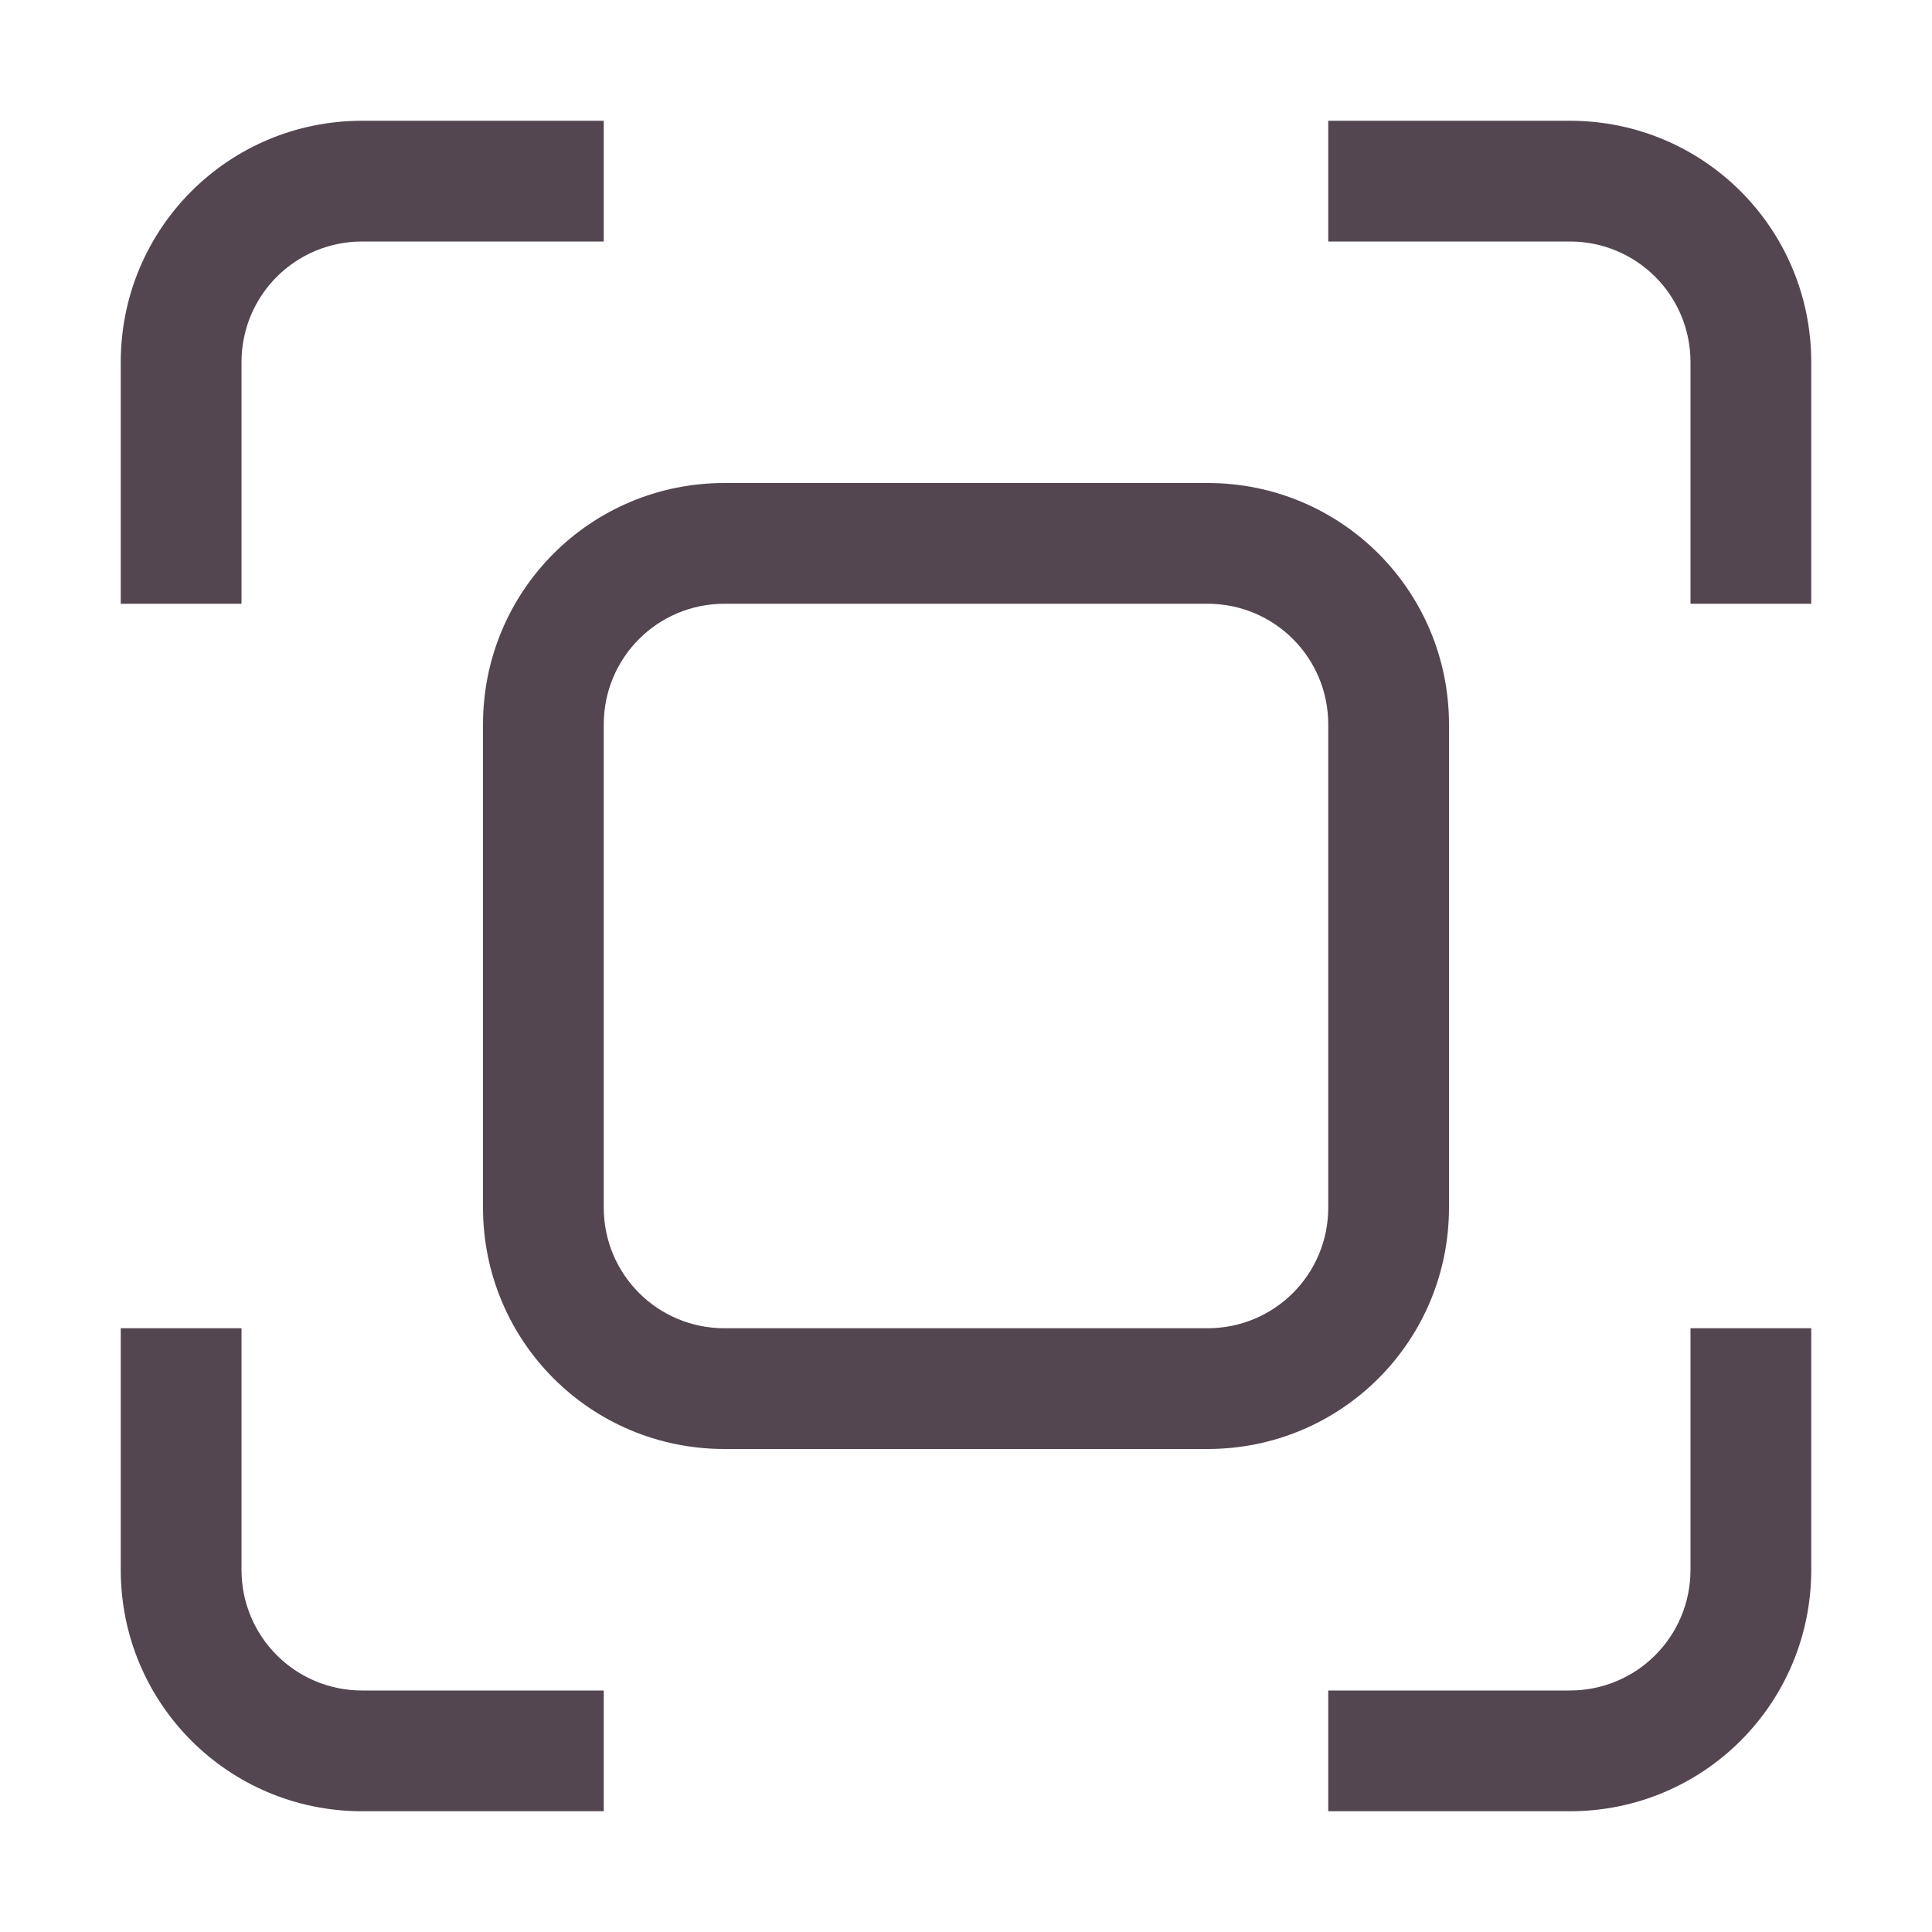
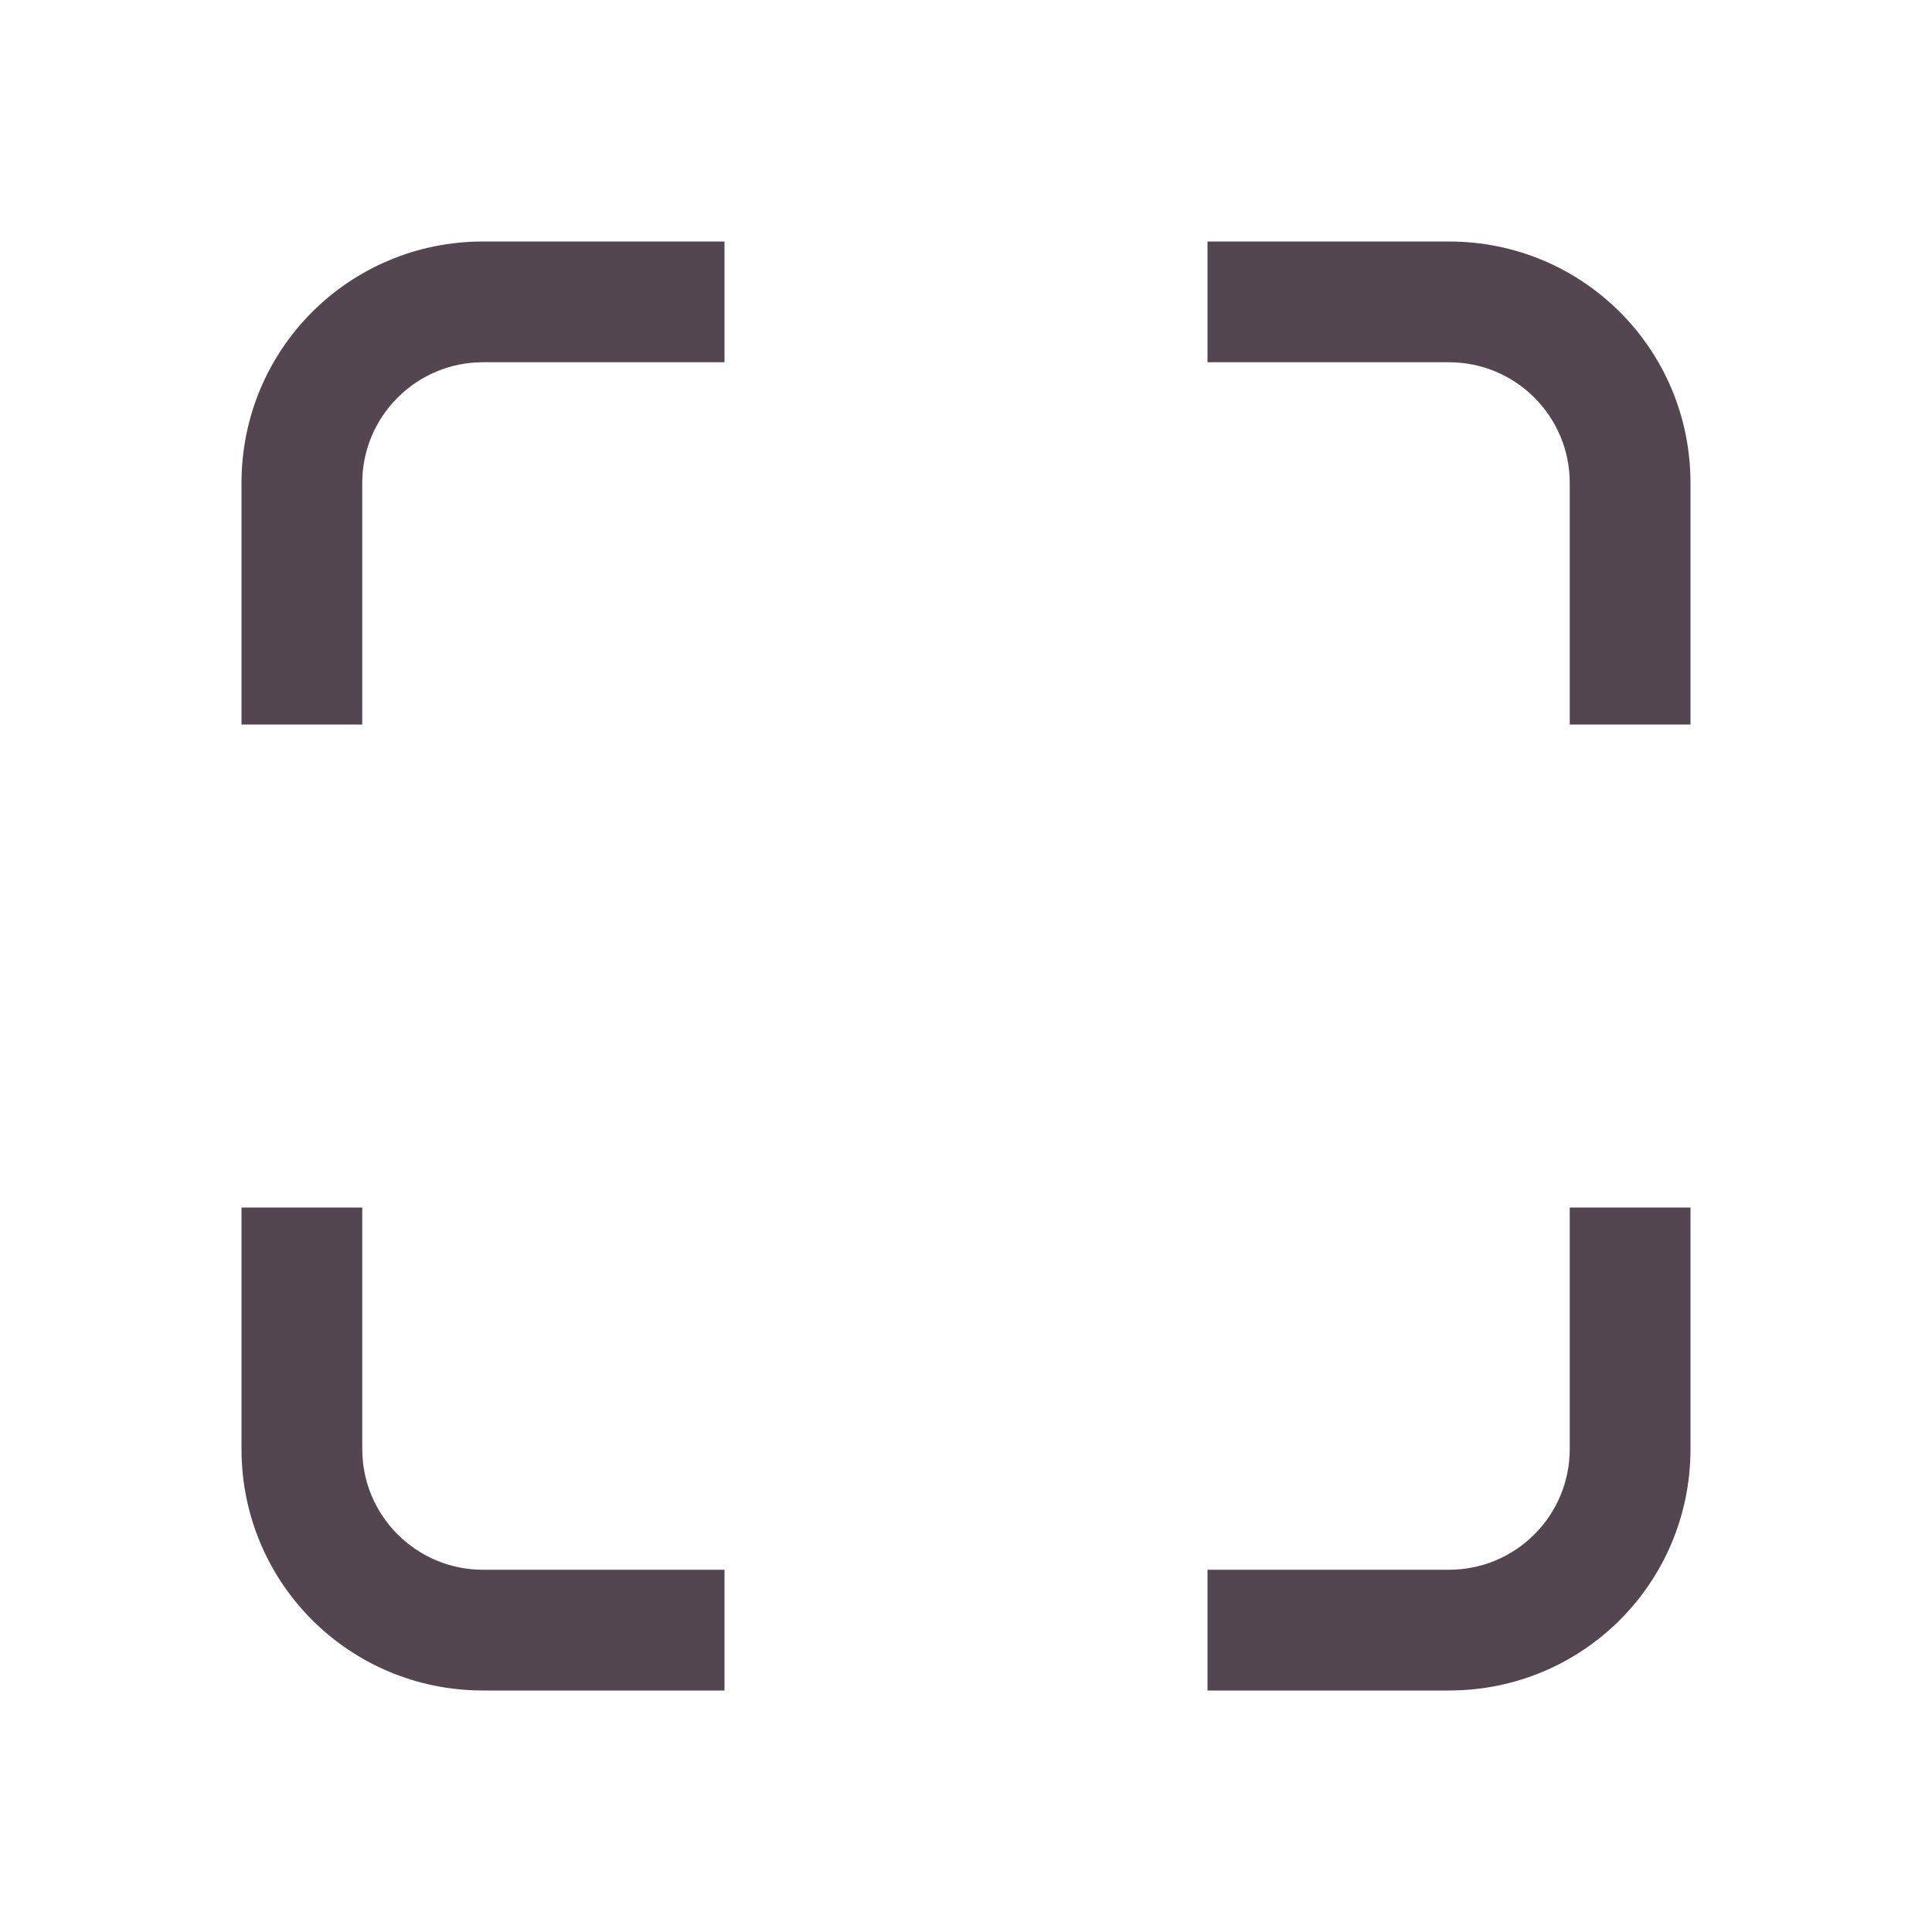
<svg xmlns="http://www.w3.org/2000/svg" viewBox="0 0 16 16">
-   <defs>
-     <style id="current-color-scheme" type="text/css">.ColorScheme-Text{color:#534650}</style>
-   </defs>
-   <path fill="currentColor" d="M6 4c-1.108 0-2 .892-2 2v4c0 1.108.892 2 2 2h4c1.108 0 2-.892 2-2V6c0-1.108-.892-2-2-2zm0 1h4c.554 0 1 .446 1 1v4c0 .554-.446 1-1 1H6c-.554 0-1-.446-1-1V6c0-.554.446-1 1-1M3 1c-1.108 0-2 .892-2 2v2h1V3c0-.554.446-1 1-1h2V1zm8 0v1h2c.554 0 1 .446 1 1v2h1V3c0-1.108-.892-2-2-2zM1 11v2c0 1.108.892 2 2 2h2v-1H3c-.554 0-1-.446-1-1v-2zm13 0v2c0 .554-.446 1-1 1h-2v1h2c1.108 0 2-.892 2-2v-2z" class="ColorScheme-Text" />
+   <path d="M4 2c-1.108 0-2 .892-2 2v2h1V4a1 1 0 0 1 1-1h2V2H4zm6 0v1h2a1 1 0 0 1 1 1v2h1V4c0-1.108-.892-2-2-2h-2zm-8 8v2c0 1.108.892 2 2 2h2v-1H4a1 1 0 0 1-1-1v-2H2zm11 0v2a1 1 0 0 1-1 1h-2v1h2c1.108 0 2-.892 2-2v-2h-1z" fill="#534650" />
</svg>
